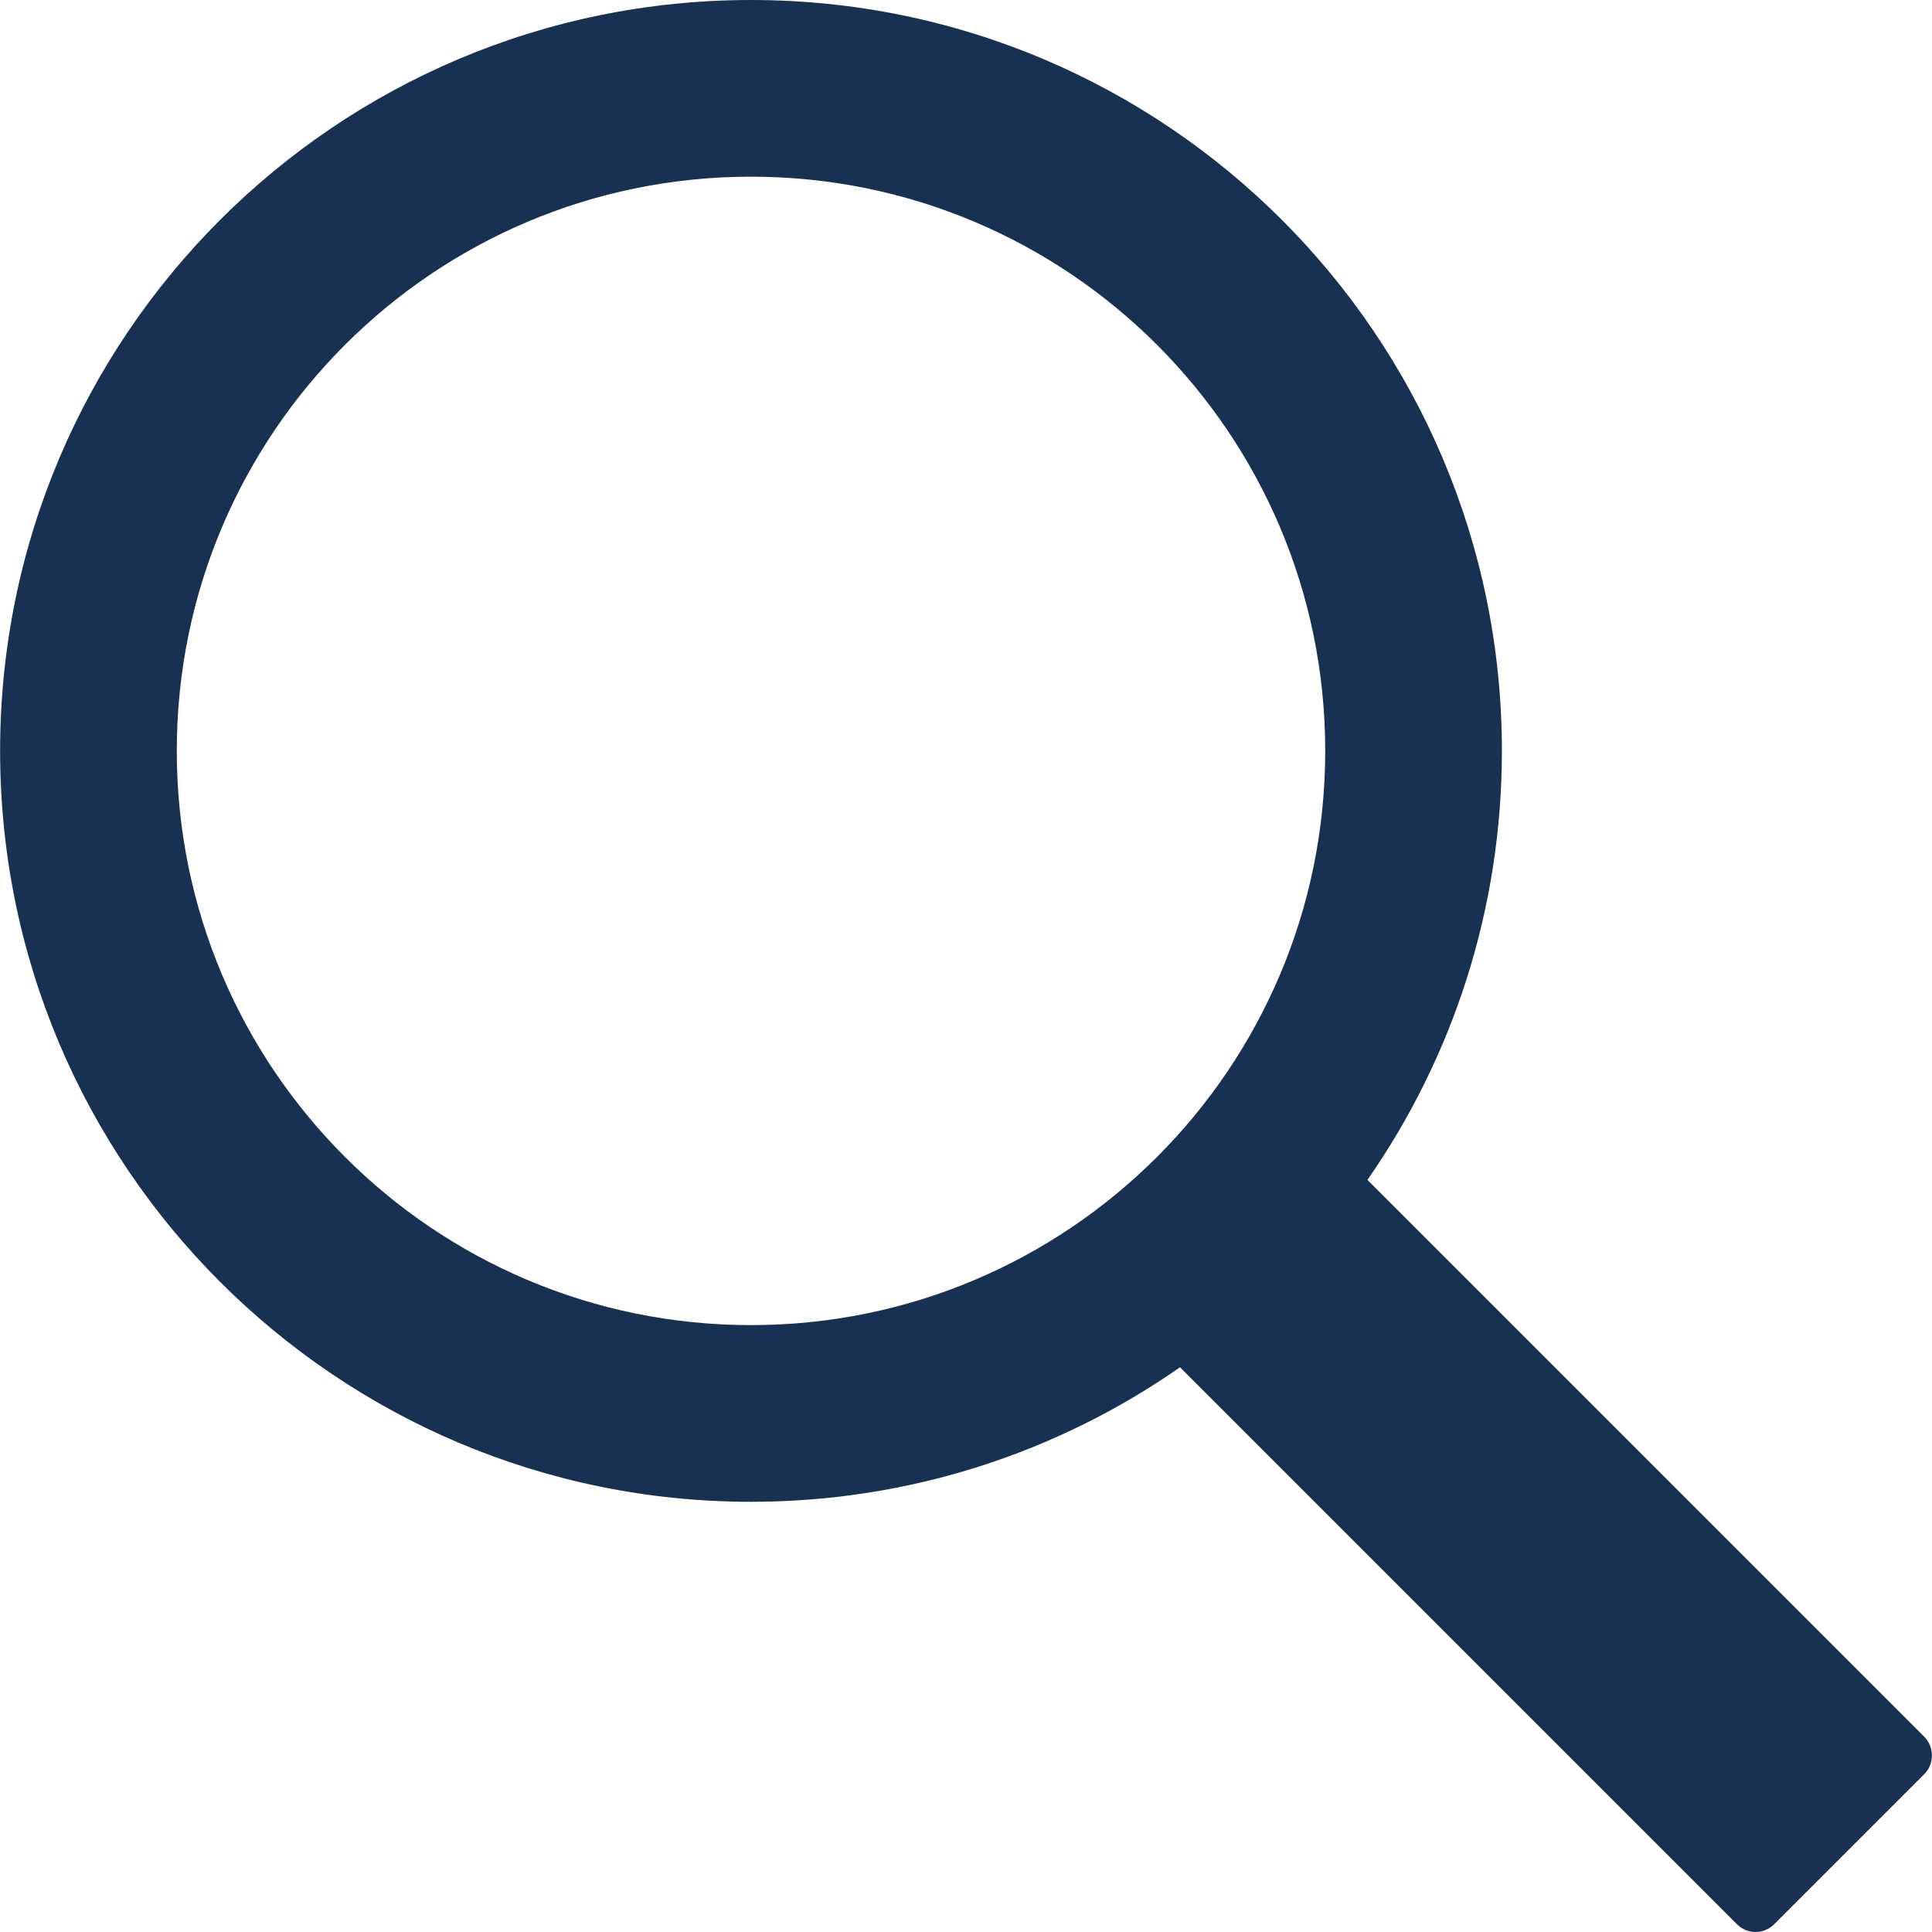
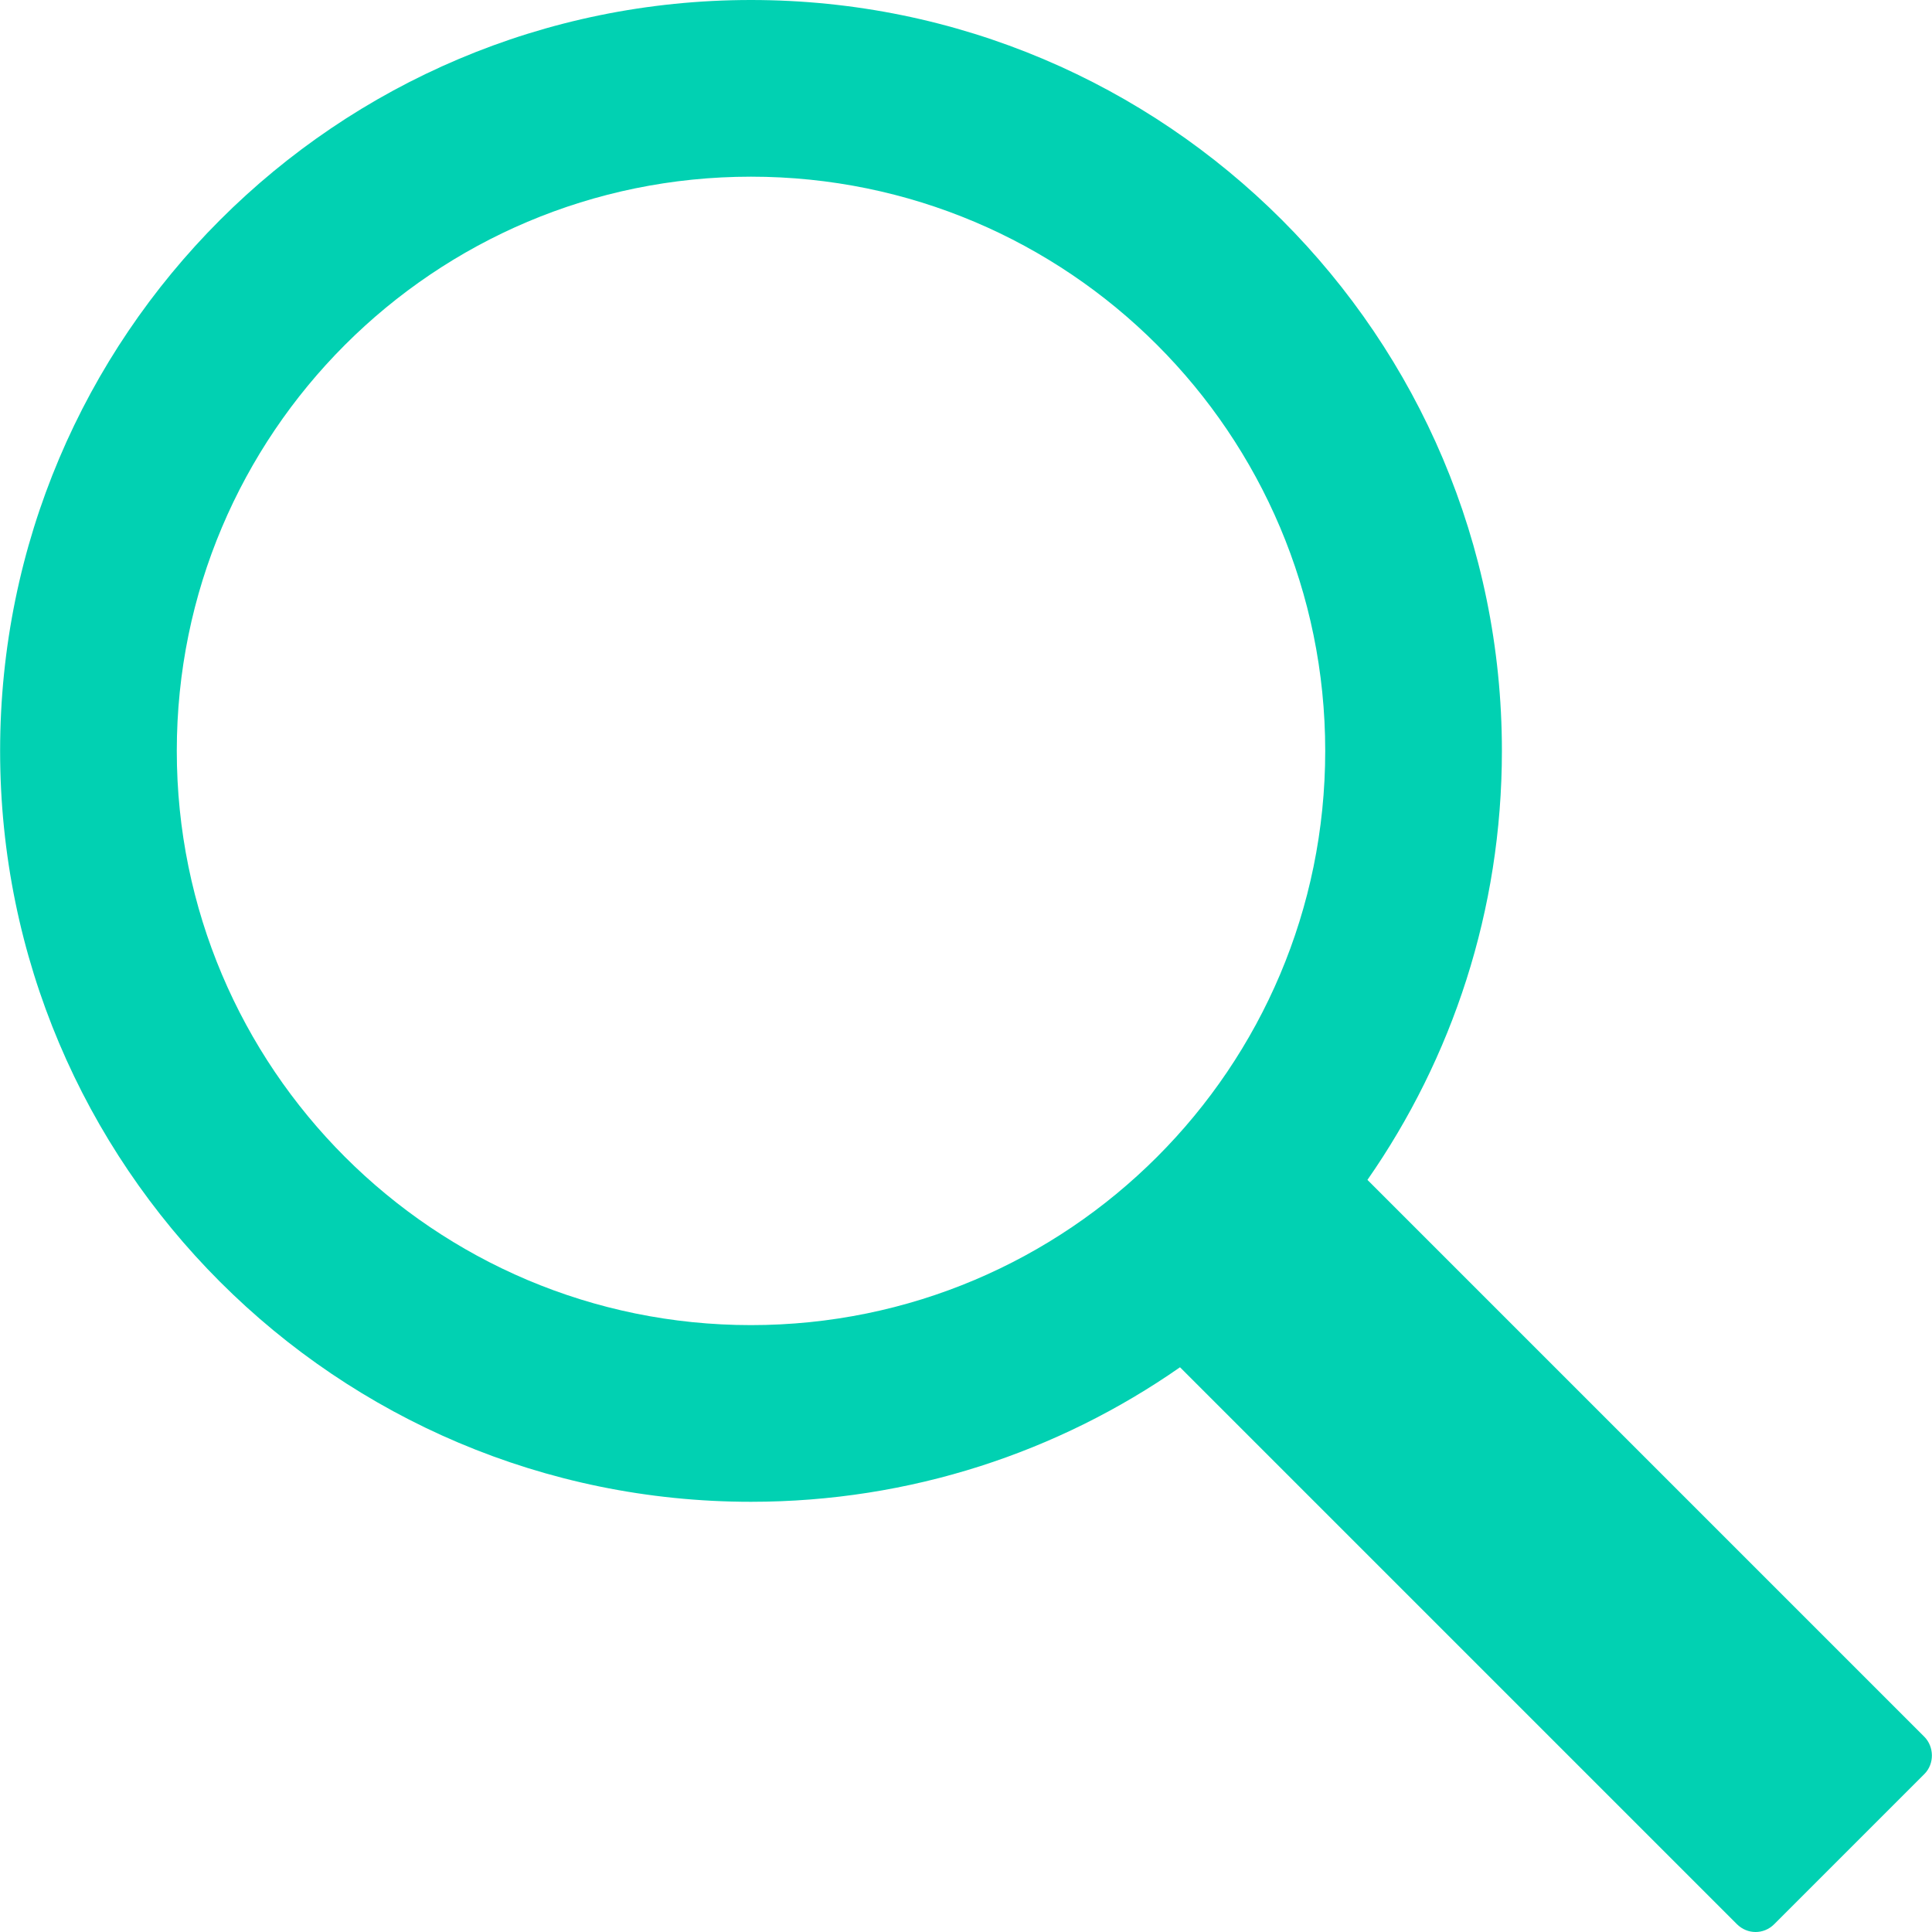
- <svg xmlns="http://www.w3.org/2000/svg" width="612.08" height="612.08" fill="#183152">
+ <svg xmlns="http://www.w3.org/2000/svg" width="612.08" height="612.08" fill="#01d1b2">
  <path d="M237.927 0C106.555 0 .035 106.52.035 237.893s106.52 237.893 237.893 237.893c50.518 0 97.368-15.757 135.879-42.597l.028-.028 176.432 176.433c3.274 3.274 8.48 3.358 11.839 0l47.551-47.551c3.274-3.274 3.106-8.703-.028-11.838L433.223 373.8c26.84-38.539 42.597-85.39 42.597-135.907C475.82 106.52 369.3 0 237.927 0zm0 419.811c-100.475 0-181.918-81.443-181.918-181.918S137.453 55.975 237.927 55.975s181.918 81.443 181.918 181.918-81.443 181.918-181.918 181.918z" />
</svg>
